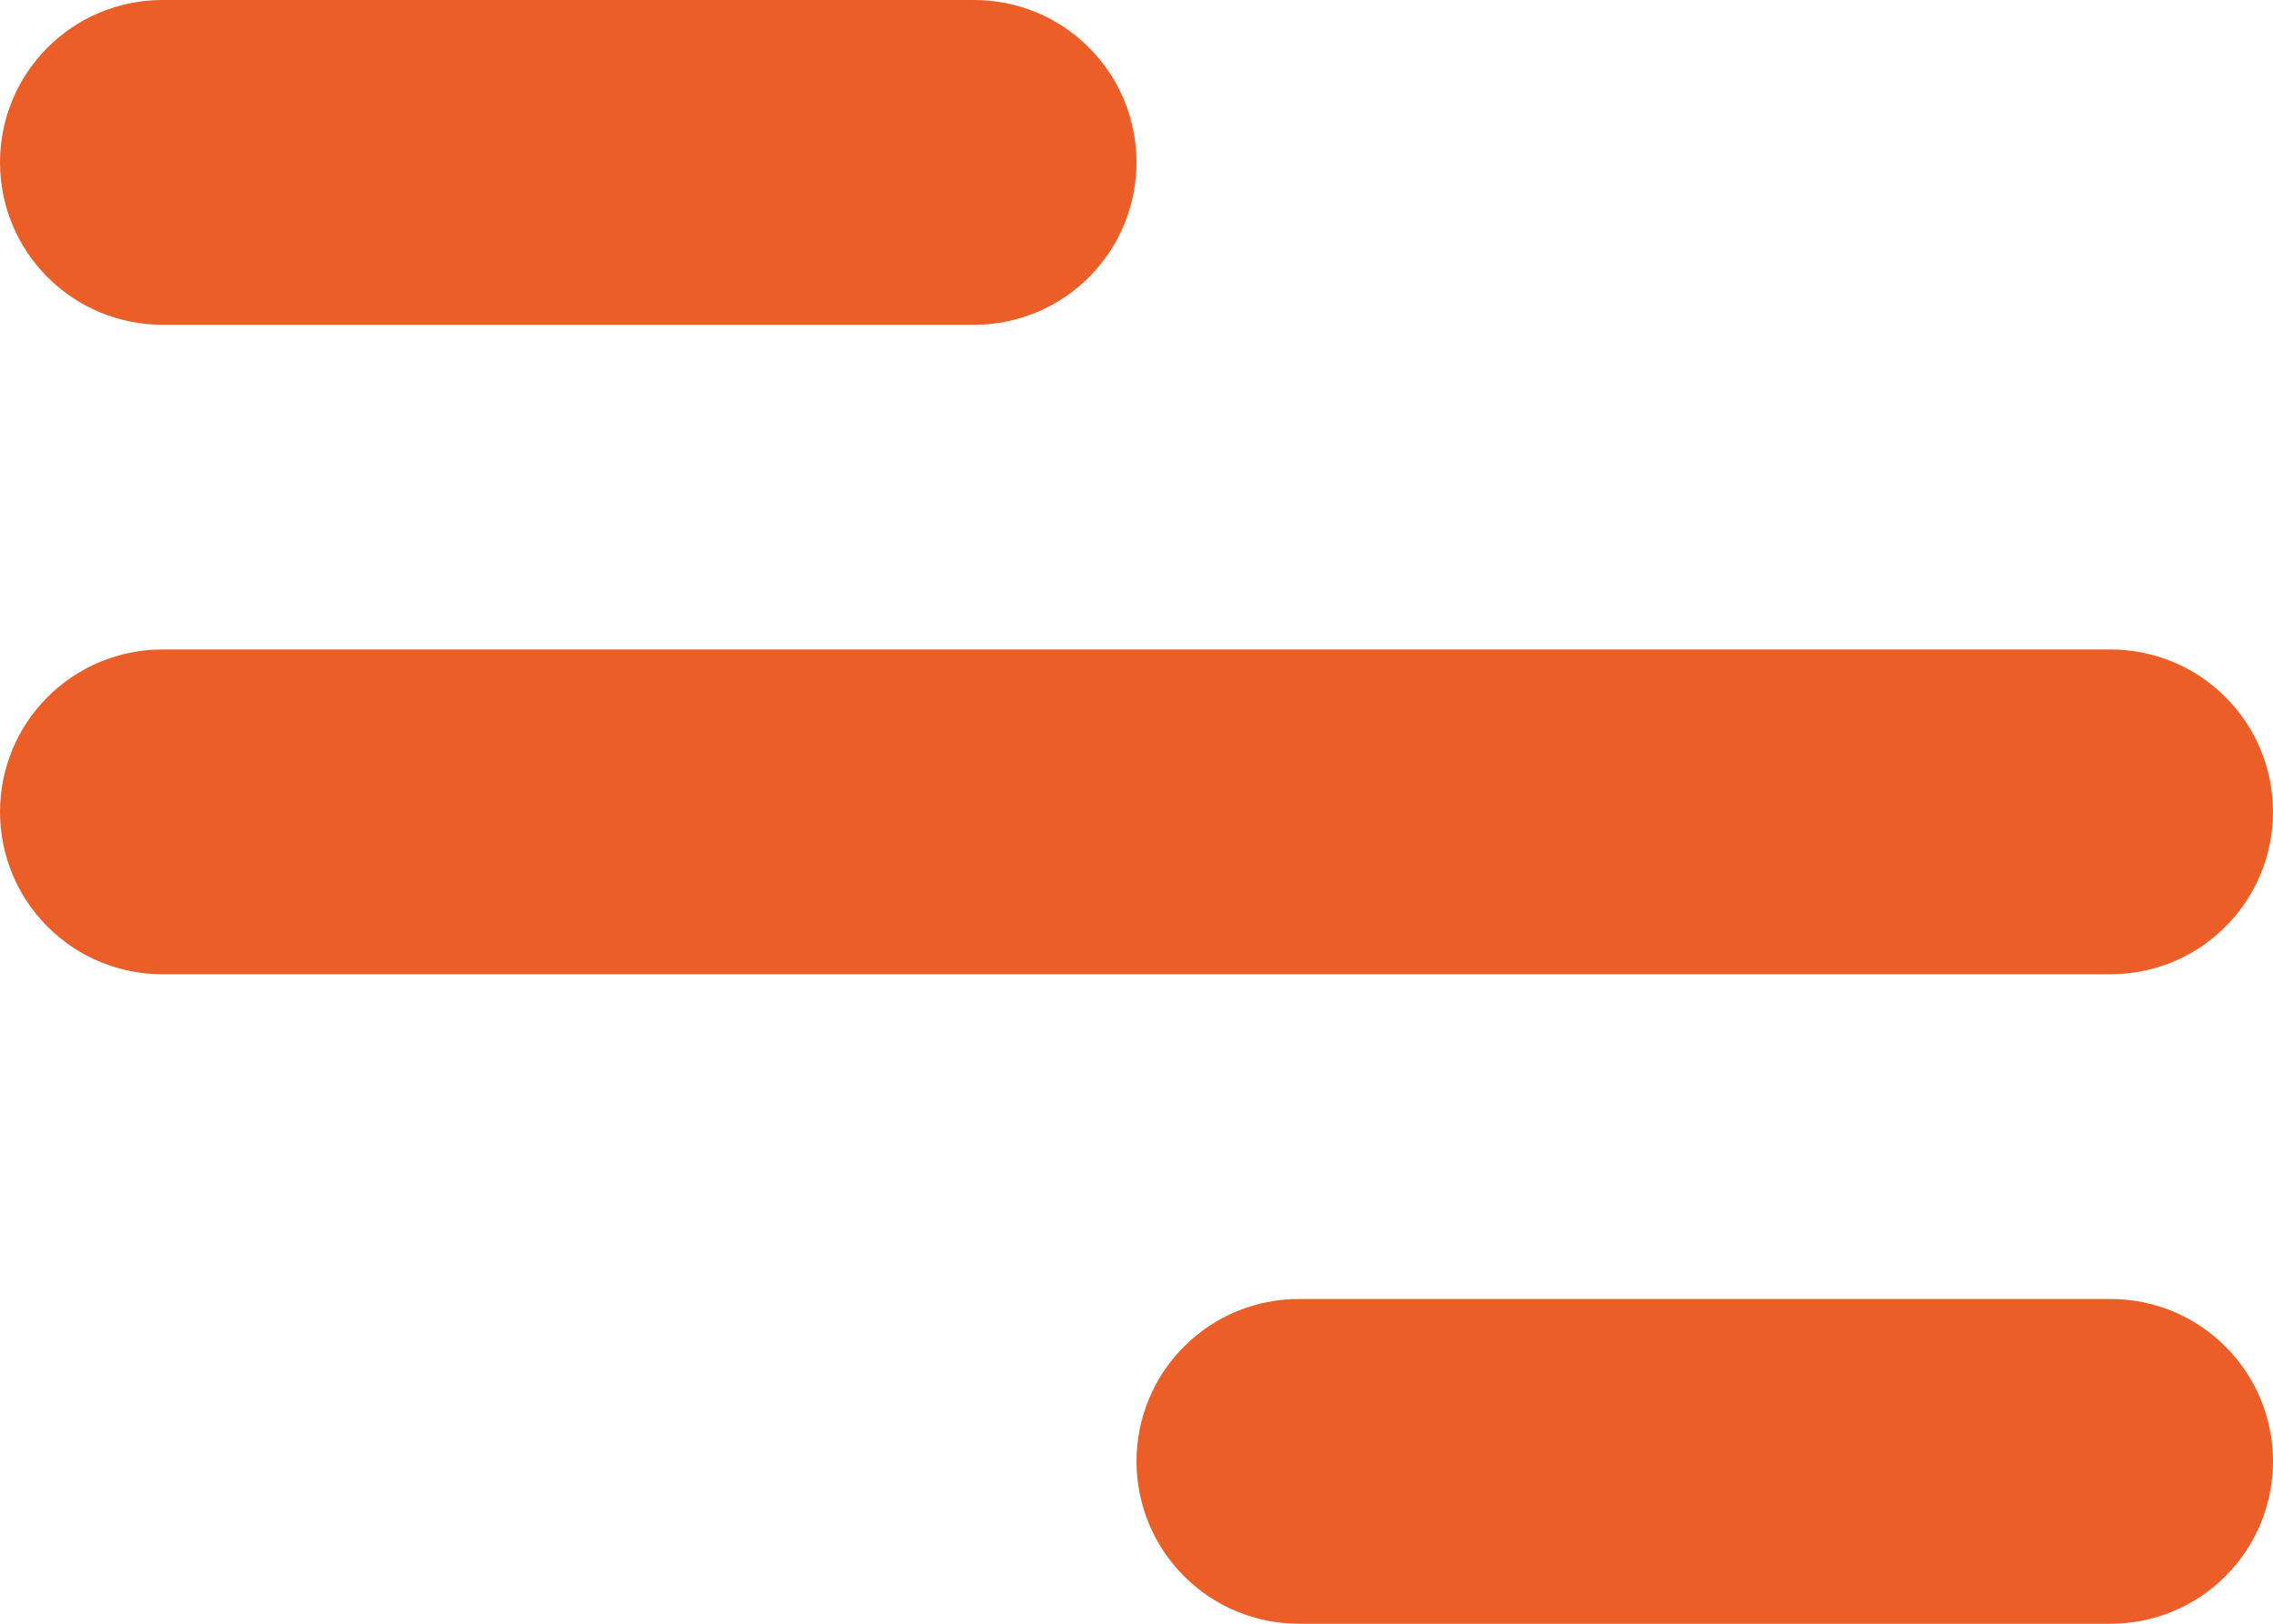
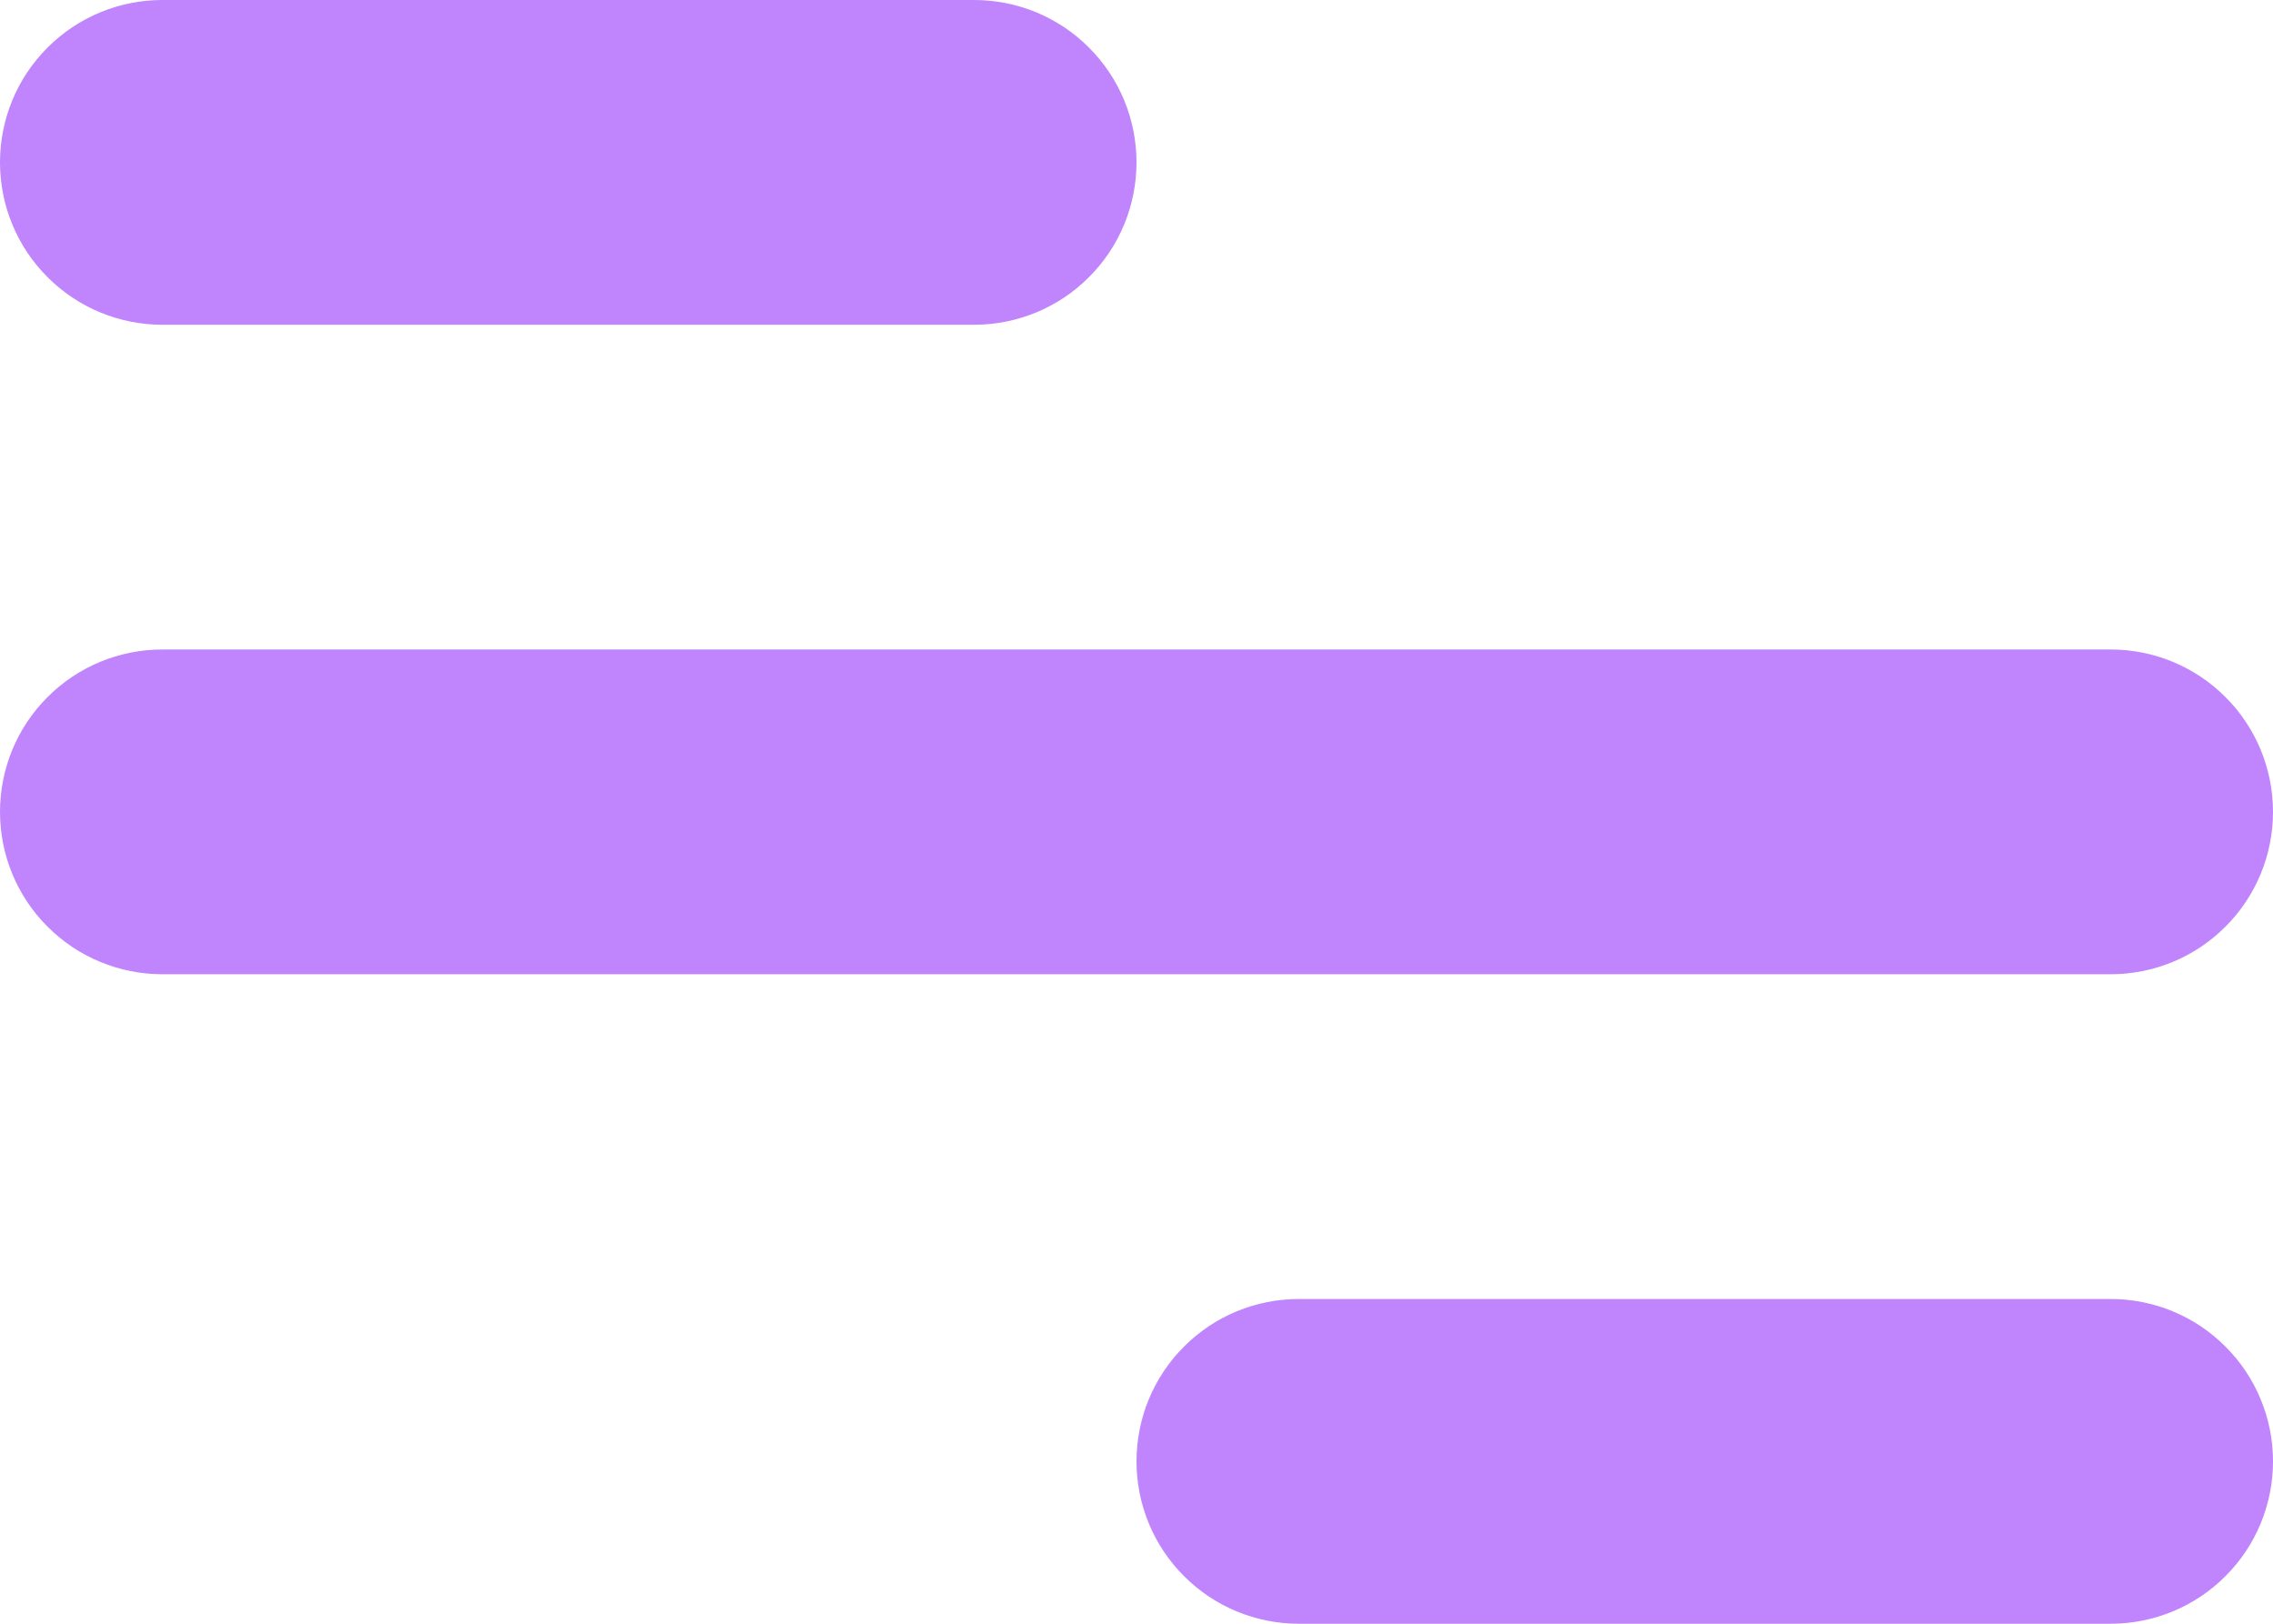
<svg xmlns="http://www.w3.org/2000/svg" width="14" height="10" viewBox="0 0 14 10" fill="none">
-   <path d="M1 0H6C6.265 0 6.52 0.105 6.707 0.293C6.895 0.48 7 0.735 7 1C7 1.265 6.895 1.52 6.707 1.707C6.52 1.895 6.265 2 6 2H1C0.735 2 0.48 1.895 0.293 1.707C0.105 1.52 0 1.265 0 1C0 0.735 0.105 0.48 0.293 0.293C0.48 0.105 0.735 0 1 0ZM8 8H13C13.265 8 13.52 8.105 13.707 8.293C13.895 8.48 14 8.735 14 9C14 9.265 13.895 9.52 13.707 9.707C13.52 9.895 13.265 10 13 10H8C7.735 10 7.48 9.895 7.293 9.707C7.105 9.52 7 9.265 7 9C7 8.735 7.105 8.48 7.293 8.293C7.48 8.105 7.735 8 8 8ZM1 4H13C13.265 4 13.52 4.105 13.707 4.293C13.895 4.48 14 4.735 14 5C14 5.265 13.895 5.52 13.707 5.707C13.52 5.895 13.265 6 13 6H1C0.735 6 0.48 5.895 0.293 5.707C0.105 5.52 0 5.265 0 5C0 4.735 0.105 4.48 0.293 4.293C0.48 4.105 0.735 4 1 4Z" fill="#EB5E28" />
+   <path d="M1 0H6C6.265 0 6.52 0.105 6.707 0.293C6.895 0.48 7 0.735 7 1C7 1.265 6.895 1.52 6.707 1.707C6.52 1.895 6.265 2 6 2H1C0.735 2 0.48 1.895 0.293 1.707C0.105 1.52 0 1.265 0 1C0 0.735 0.105 0.48 0.293 0.293C0.48 0.105 0.735 0 1 0ZM8 8H13C13.265 8 13.52 8.105 13.707 8.293C13.895 8.48 14 8.735 14 9C14 9.265 13.895 9.52 13.707 9.707C13.52 9.895 13.265 10 13 10H8C7.735 10 7.48 9.895 7.293 9.707C7.105 9.52 7 9.265 7 9C7 8.735 7.105 8.48 7.293 8.293C7.48 8.105 7.735 8 8 8ZM1 4H13C13.265 4 13.52 4.105 13.707 4.293C13.895 4.48 14 4.735 14 5C14 5.265 13.895 5.52 13.707 5.707C13.52 5.895 13.265 6 13 6H1C0.735 6 0.48 5.895 0.293 5.707C0.105 5.52 0 5.265 0 5C0 4.735 0.105 4.48 0.293 4.293C0.48 4.105 0.735 4 1 4Z" fill="#c084fc" />
</svg>
